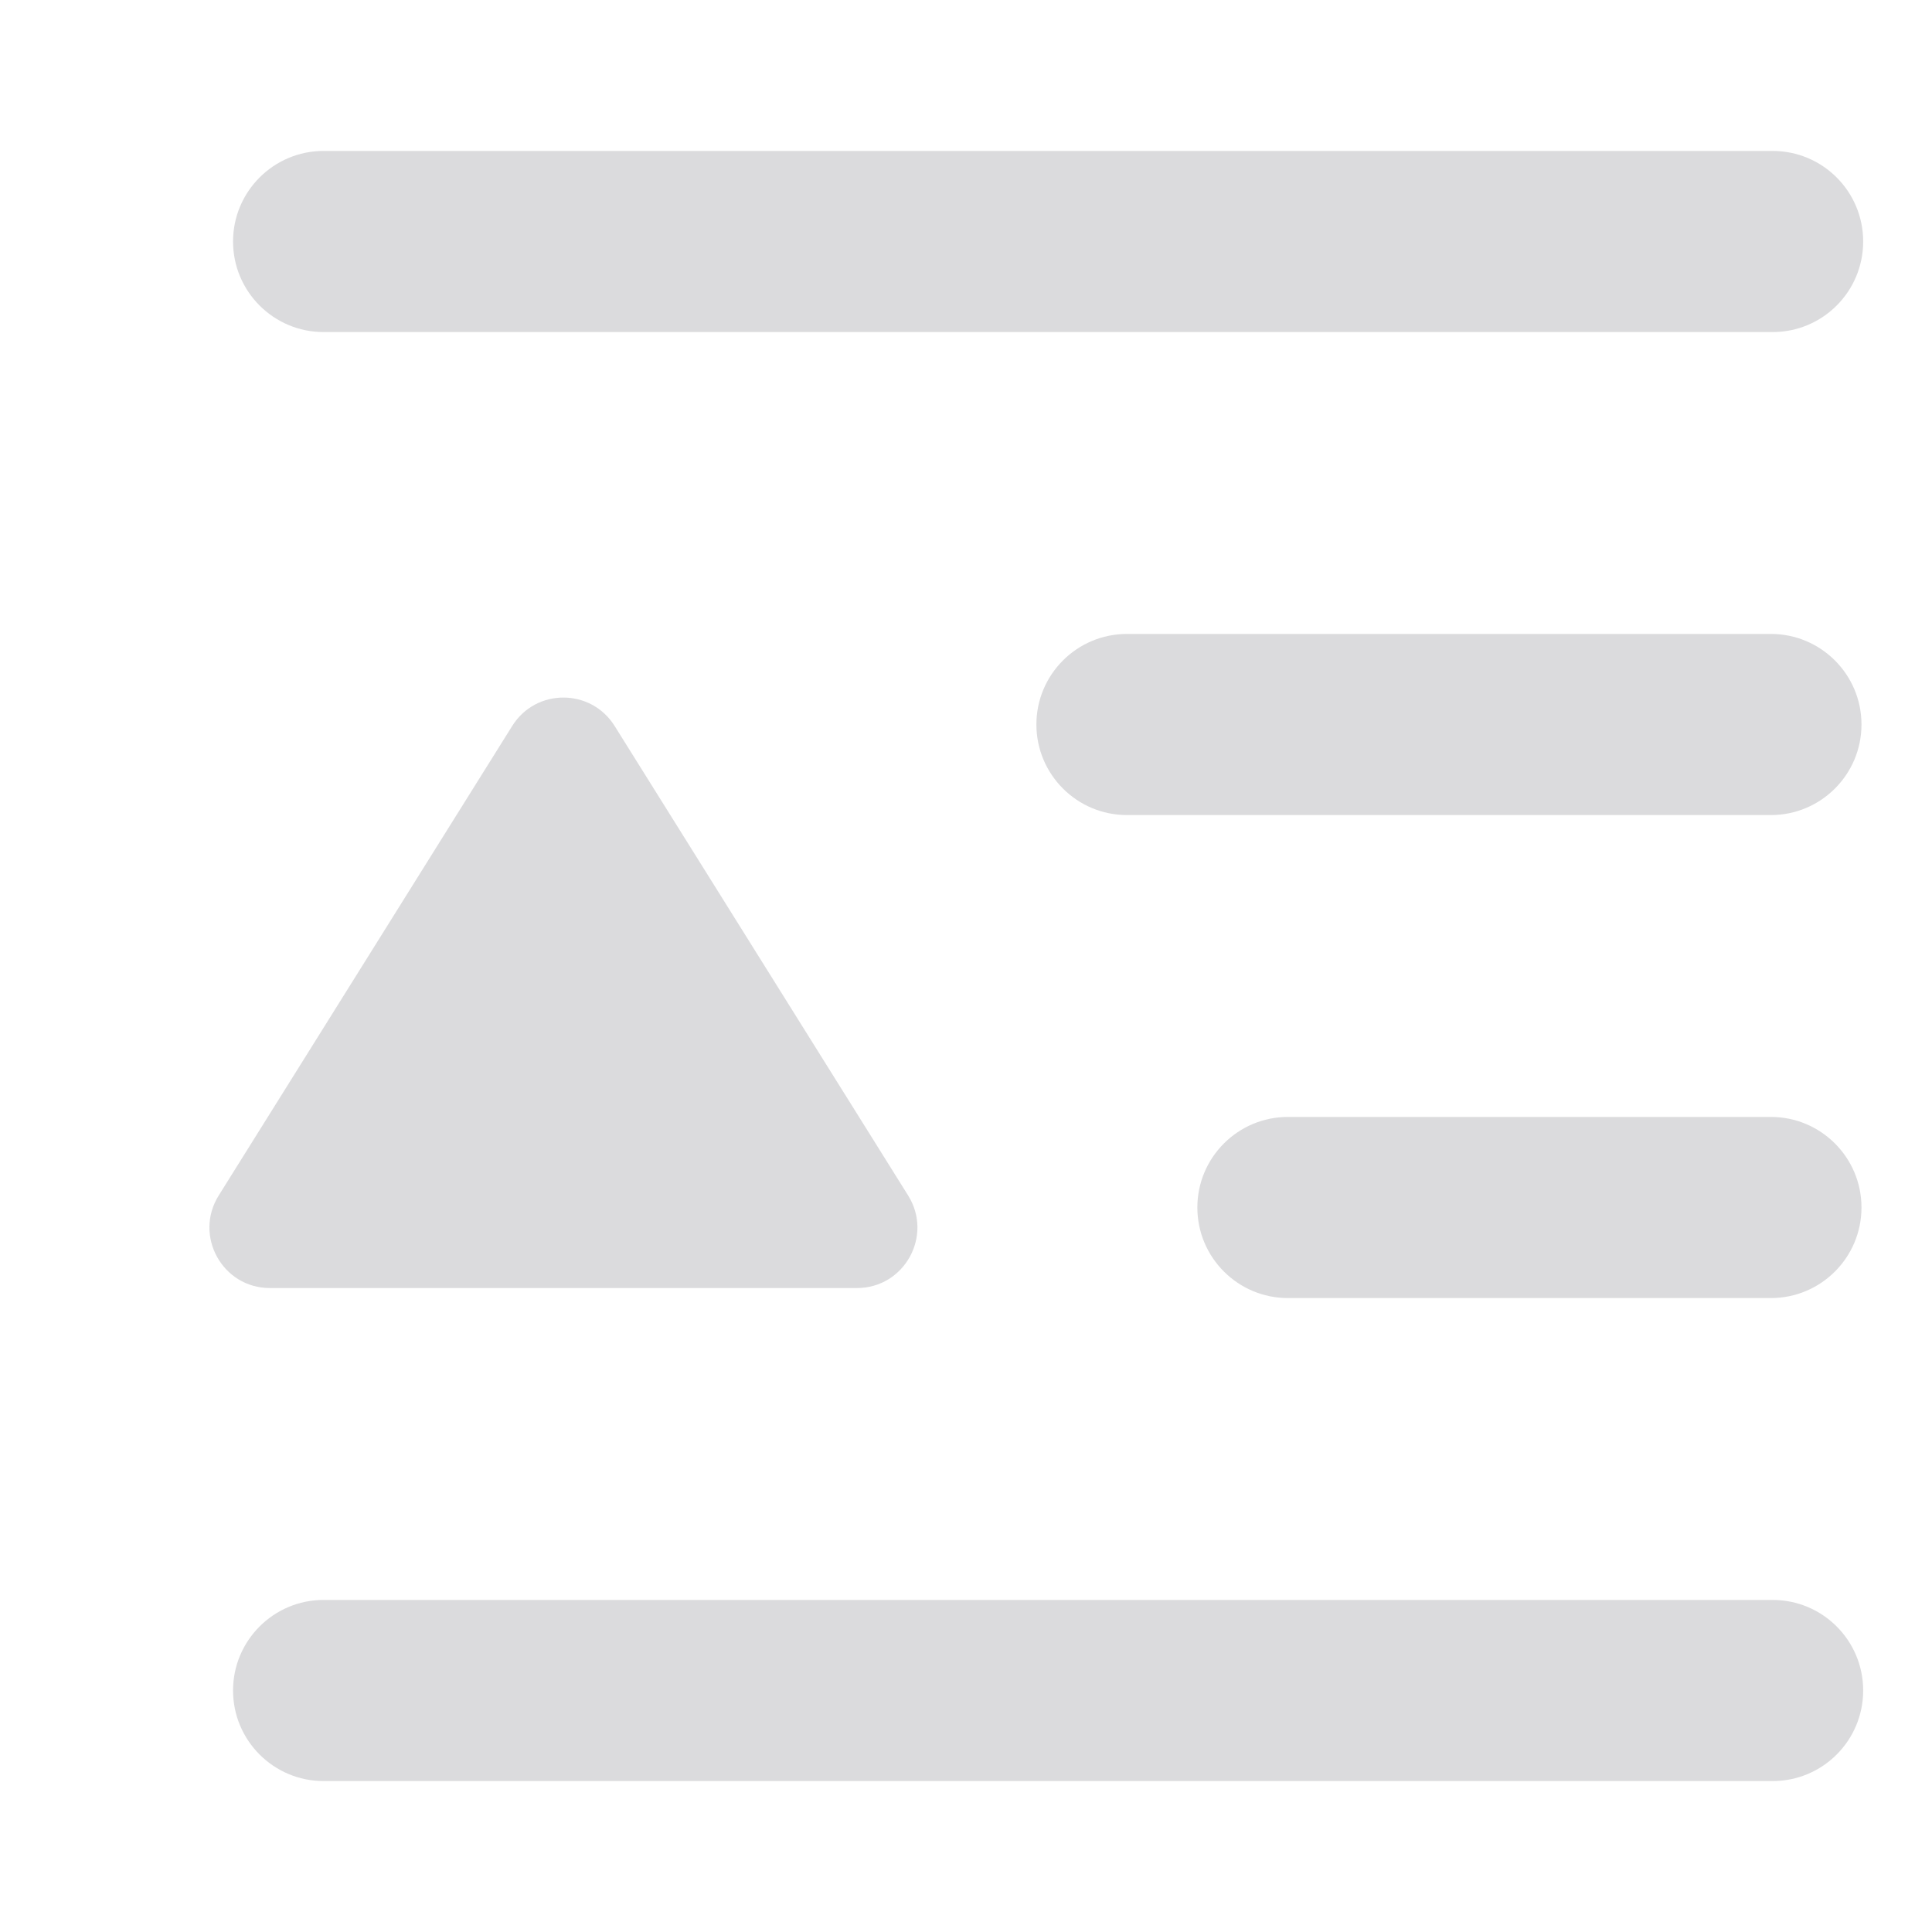
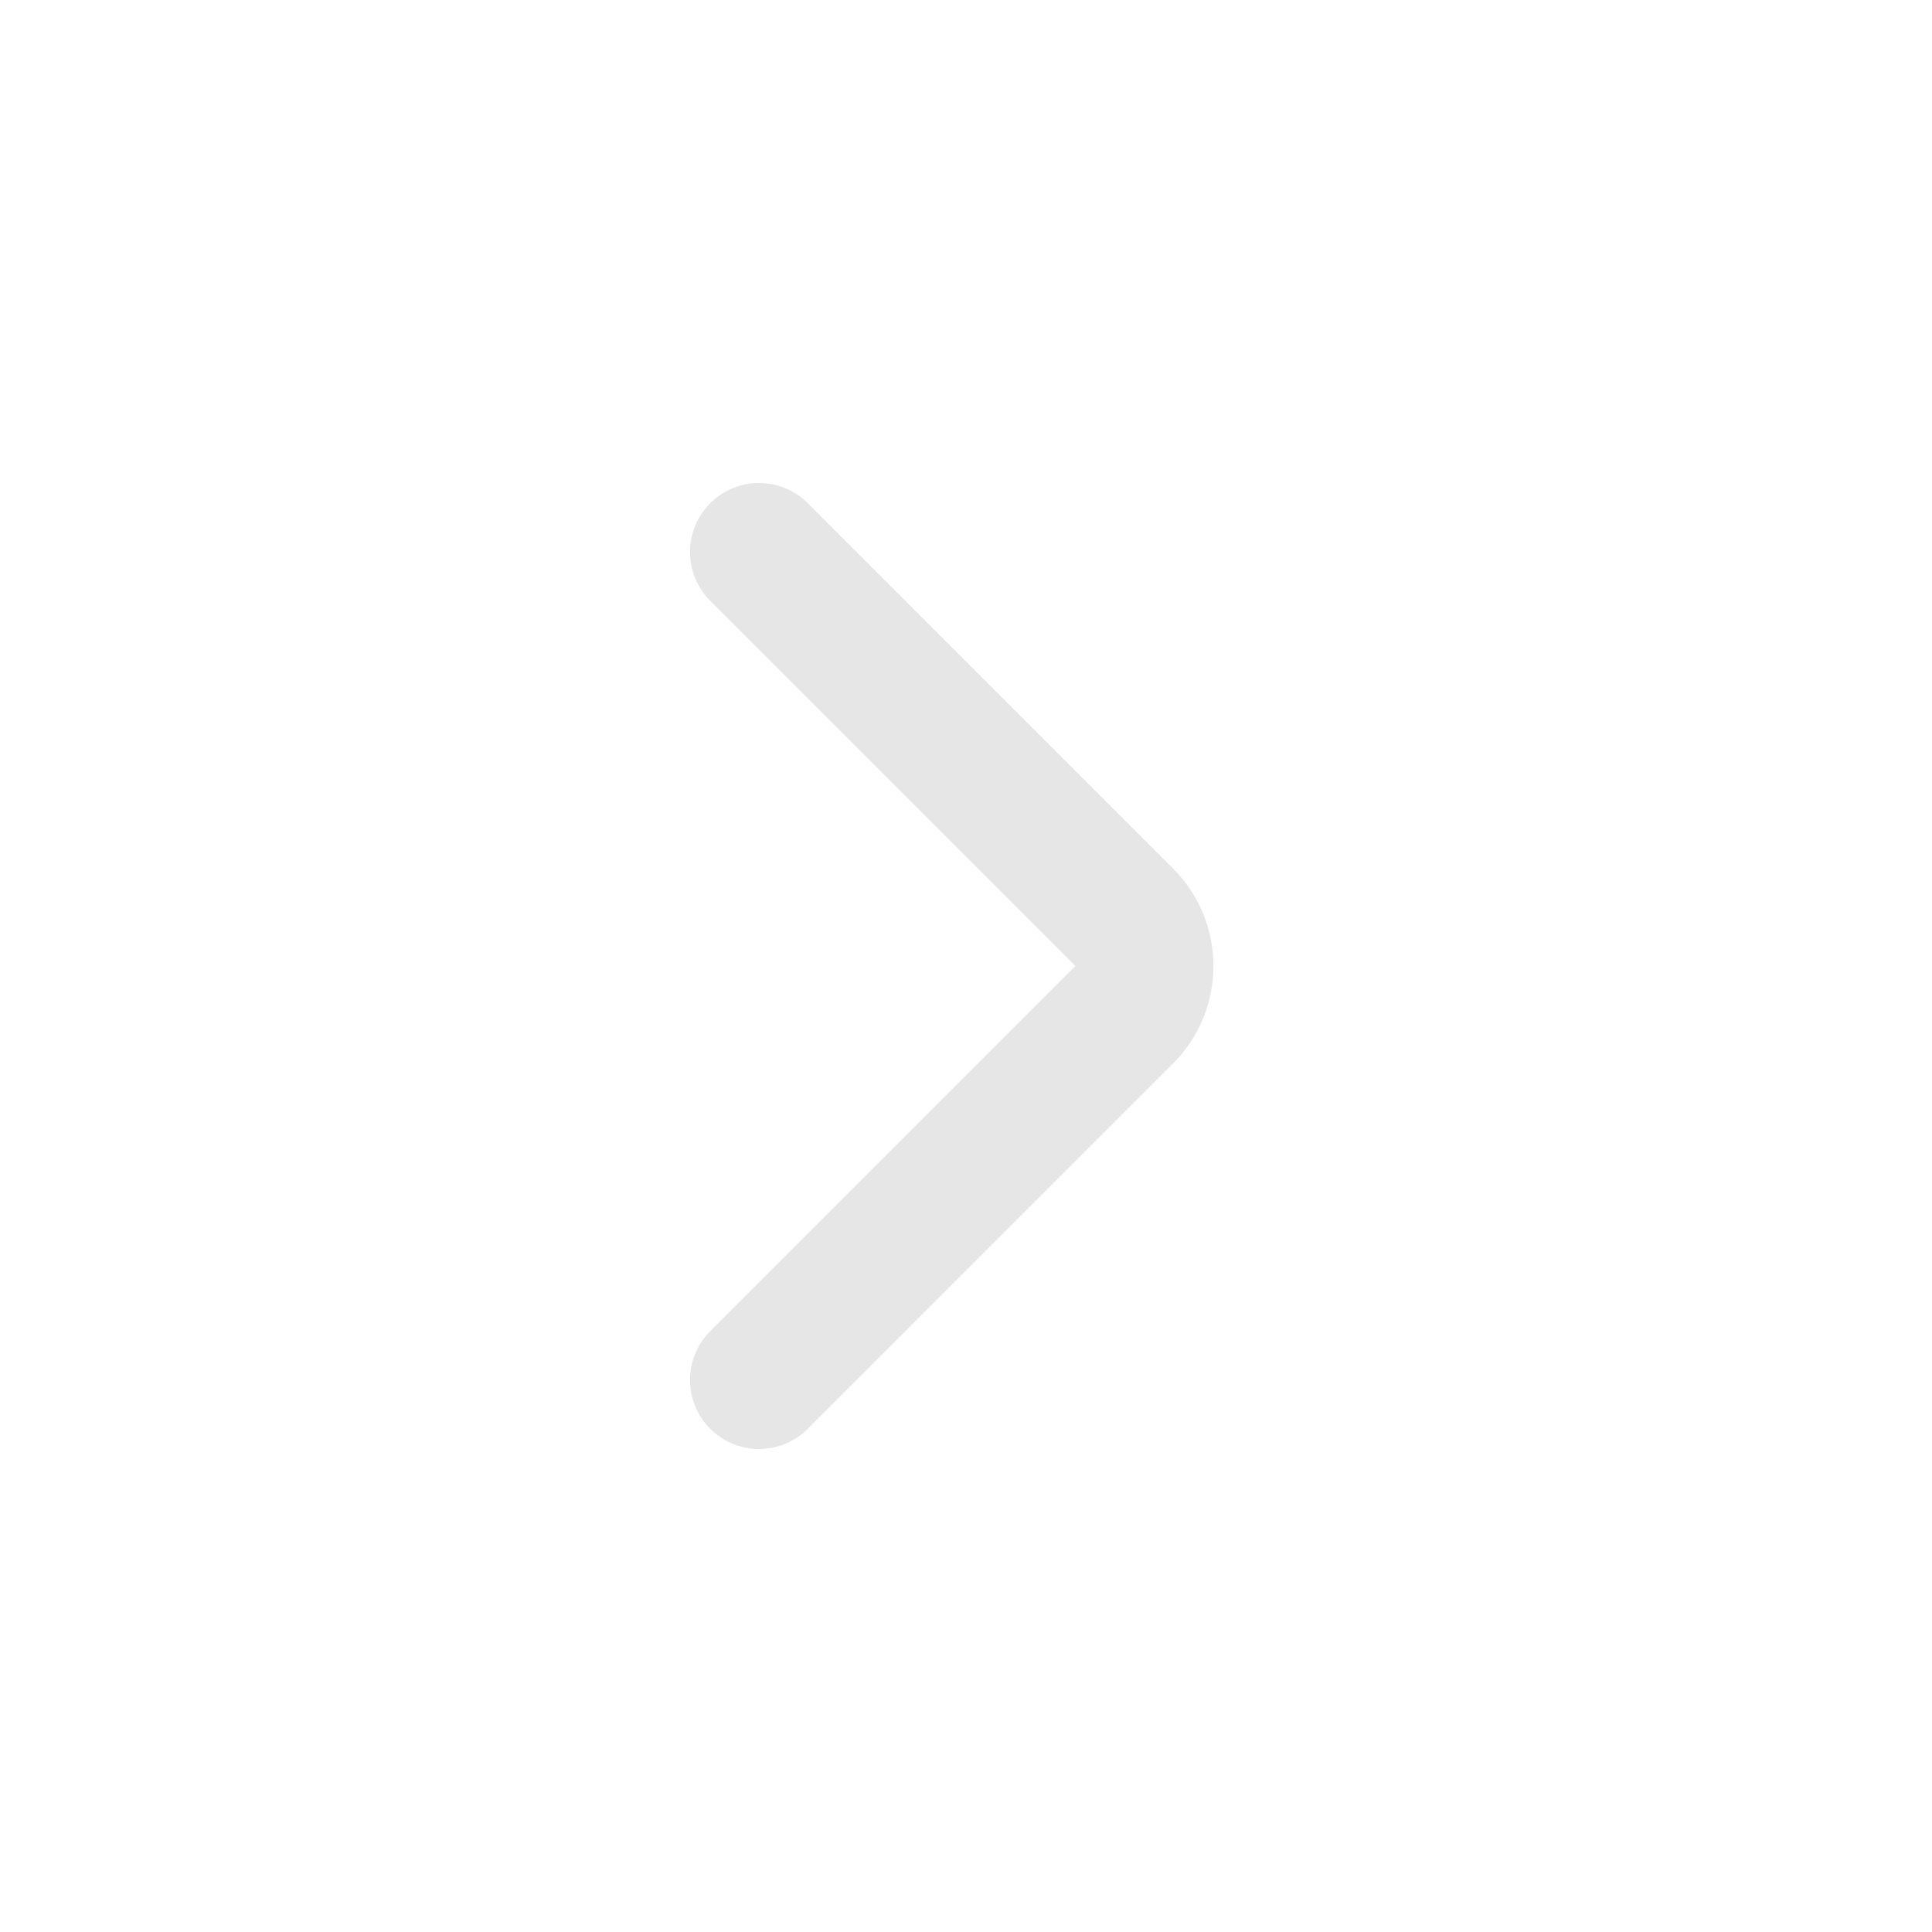
- <svg xmlns="http://www.w3.org/2000/svg" width="16" height="16" viewBox="0 0 16 16" fill="none">
-   <path d="M14.68 13.25C15.095 13.25 15.43 13.586 15.43 14C15.43 14.414 15.095 14.75 14.68 14.75H2.68C2.266 14.75 1.93 14.414 1.93 14C1.93 13.586 2.266 13.25 2.68 13.25H14.68ZM14.666 9.25C15.08 9.25 15.416 9.586 15.416 10C15.416 10.414 15.08 10.75 14.666 10.75H10.666C10.252 10.75 9.916 10.414 9.916 10C9.916 9.586 10.252 9.25 10.666 9.25H14.666ZM4.242 6.012C4.438 5.698 4.894 5.699 5.09 6.012L7.521 9.901C7.729 10.234 7.49 10.667 7.097 10.667H2.235C1.842 10.667 1.603 10.234 1.811 9.901L4.242 6.012ZM14.666 5.25C15.08 5.25 15.416 5.586 15.416 6C15.416 6.414 15.08 6.75 14.666 6.75H9.333C8.919 6.75 8.583 6.414 8.583 6C8.583 5.586 8.919 5.25 9.333 5.25H14.666ZM14.68 1.25C15.095 1.25 15.43 1.586 15.43 2C15.43 2.414 15.095 2.75 14.68 2.75H2.68C2.266 2.75 1.93 2.414 1.93 2C1.93 1.586 2.266 1.25 2.68 1.25H14.68Z" fill="#DBDBDD" />
+ <svg xmlns="http://www.w3.org/2000/svg" width="14" height="14" viewBox="0 0 14 14" fill="none">
+   <path opacity="0.8" d="M5.5 10L8.146 7.354C8.342 7.158 8.342 6.842 8.146 6.646L5.5 4" stroke="#E0E0E0" stroke-linecap="round" />
</svg>
